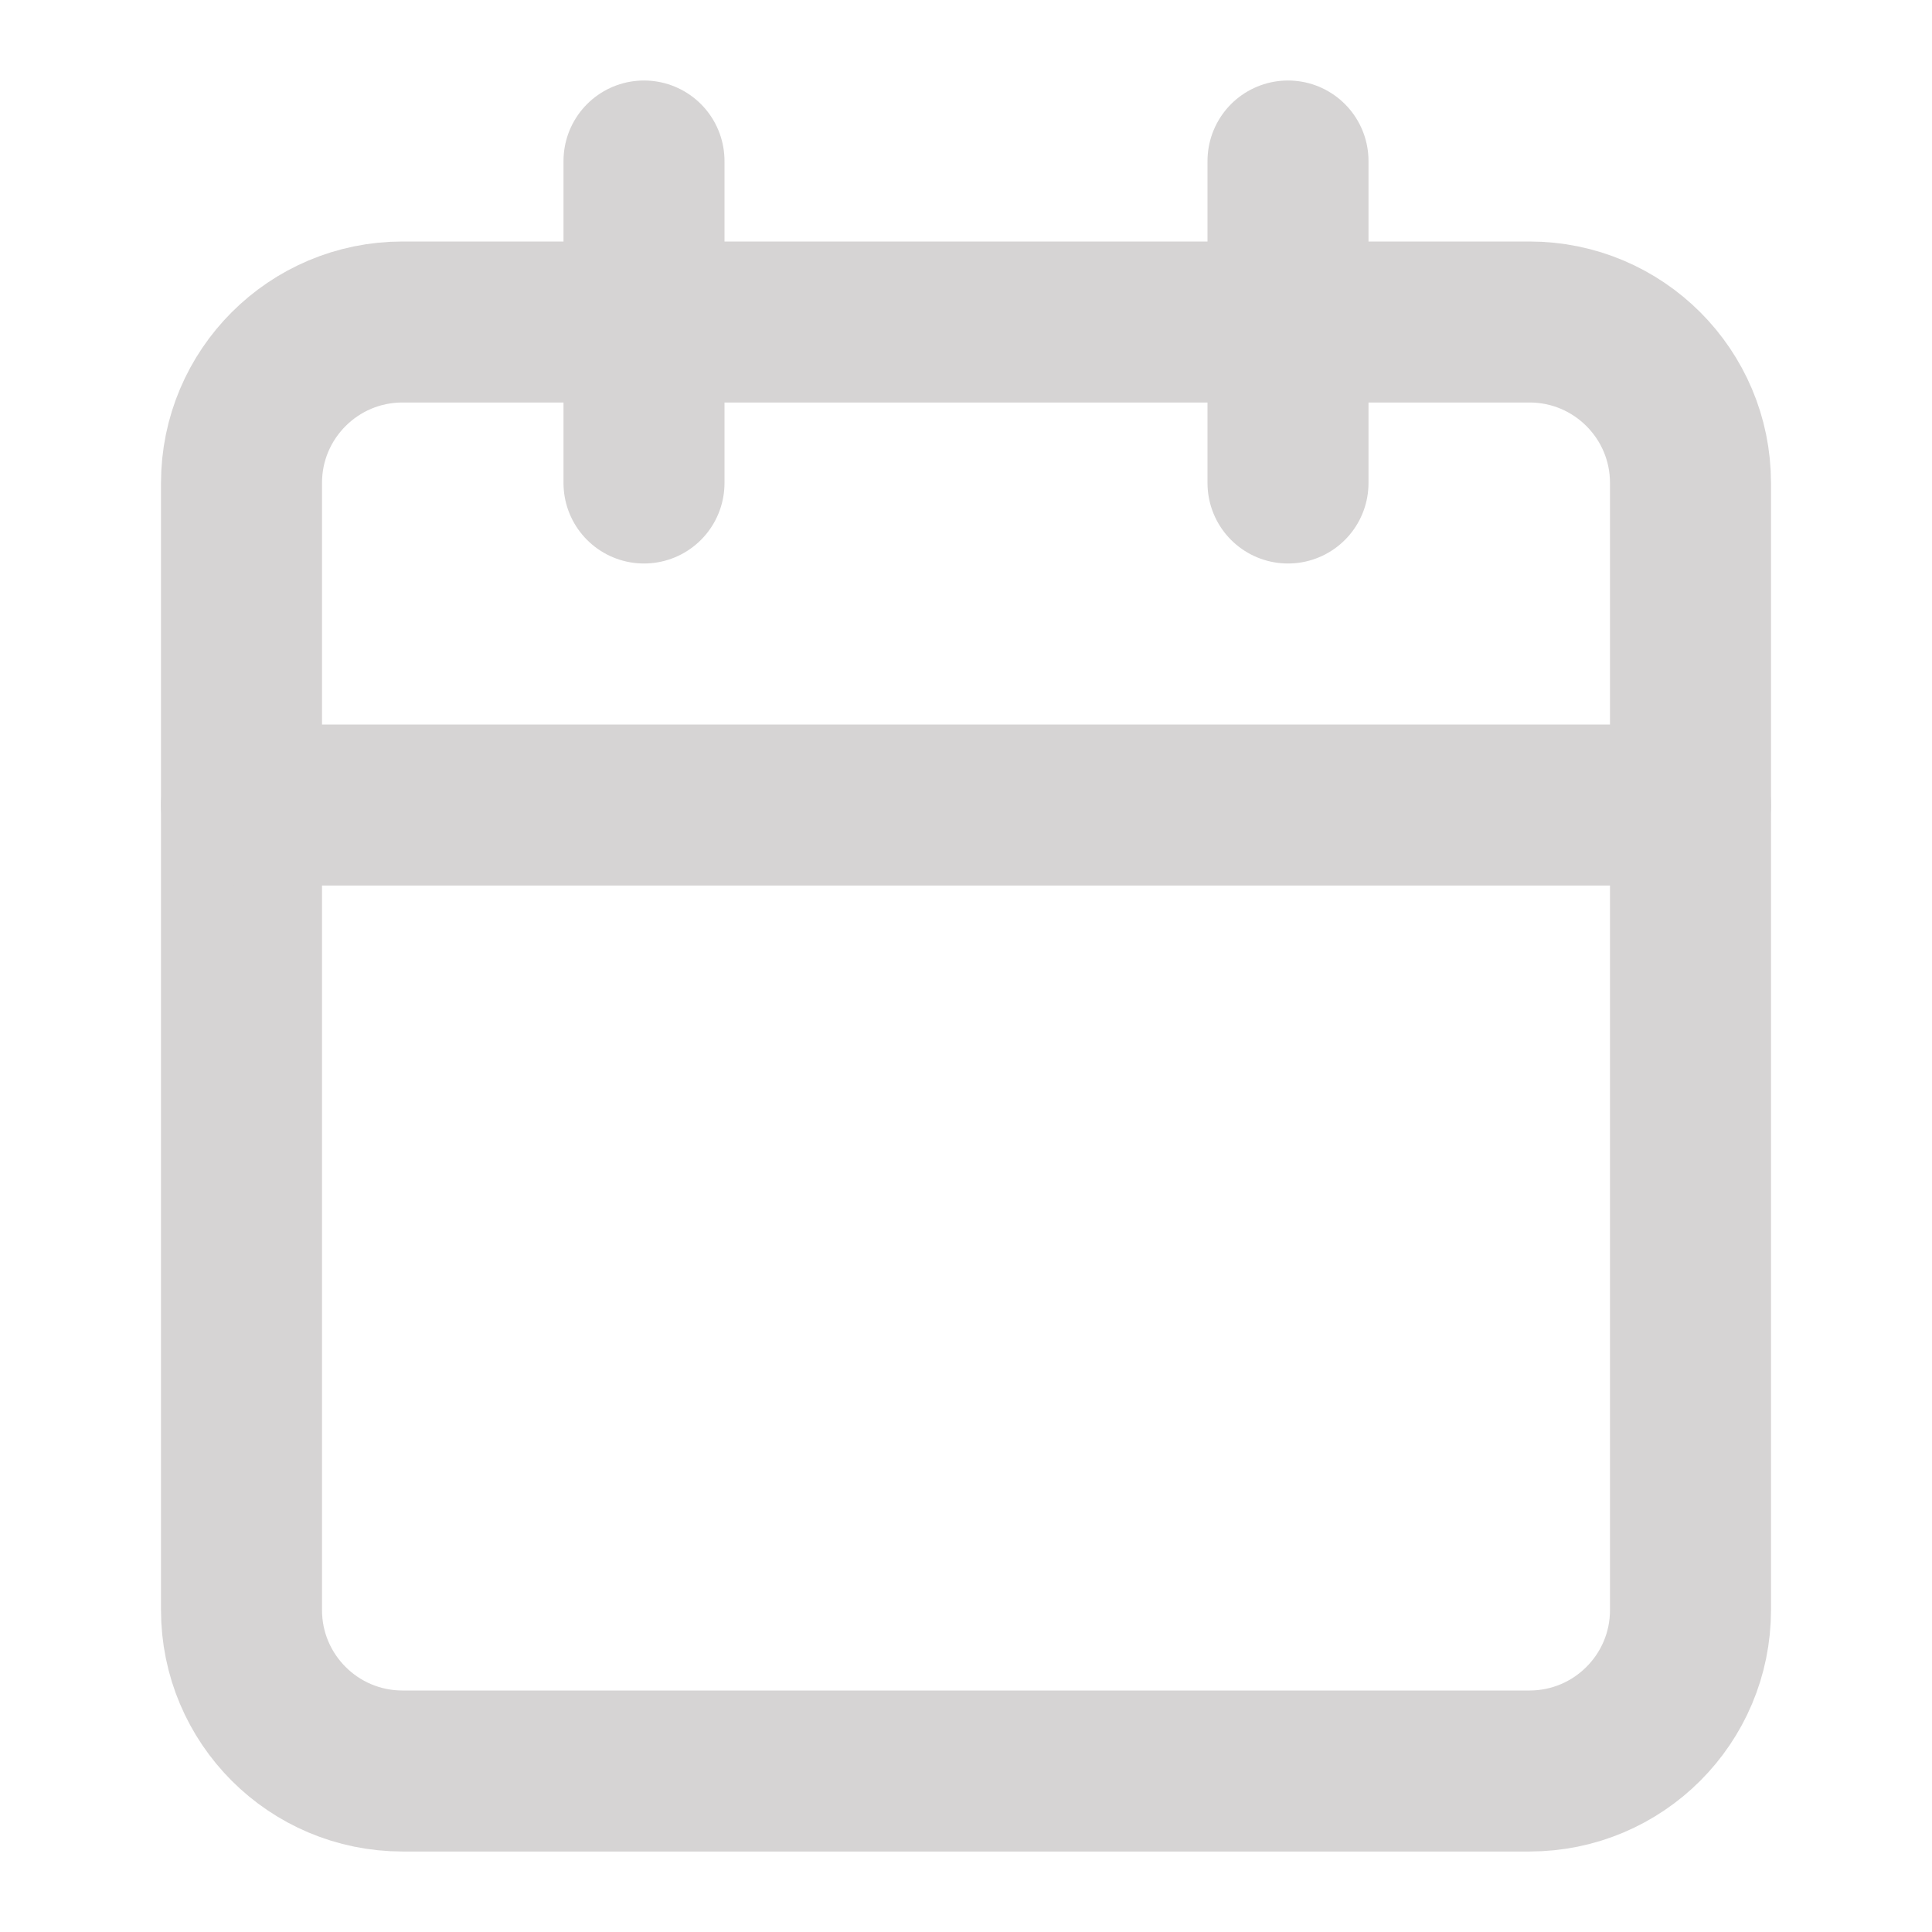
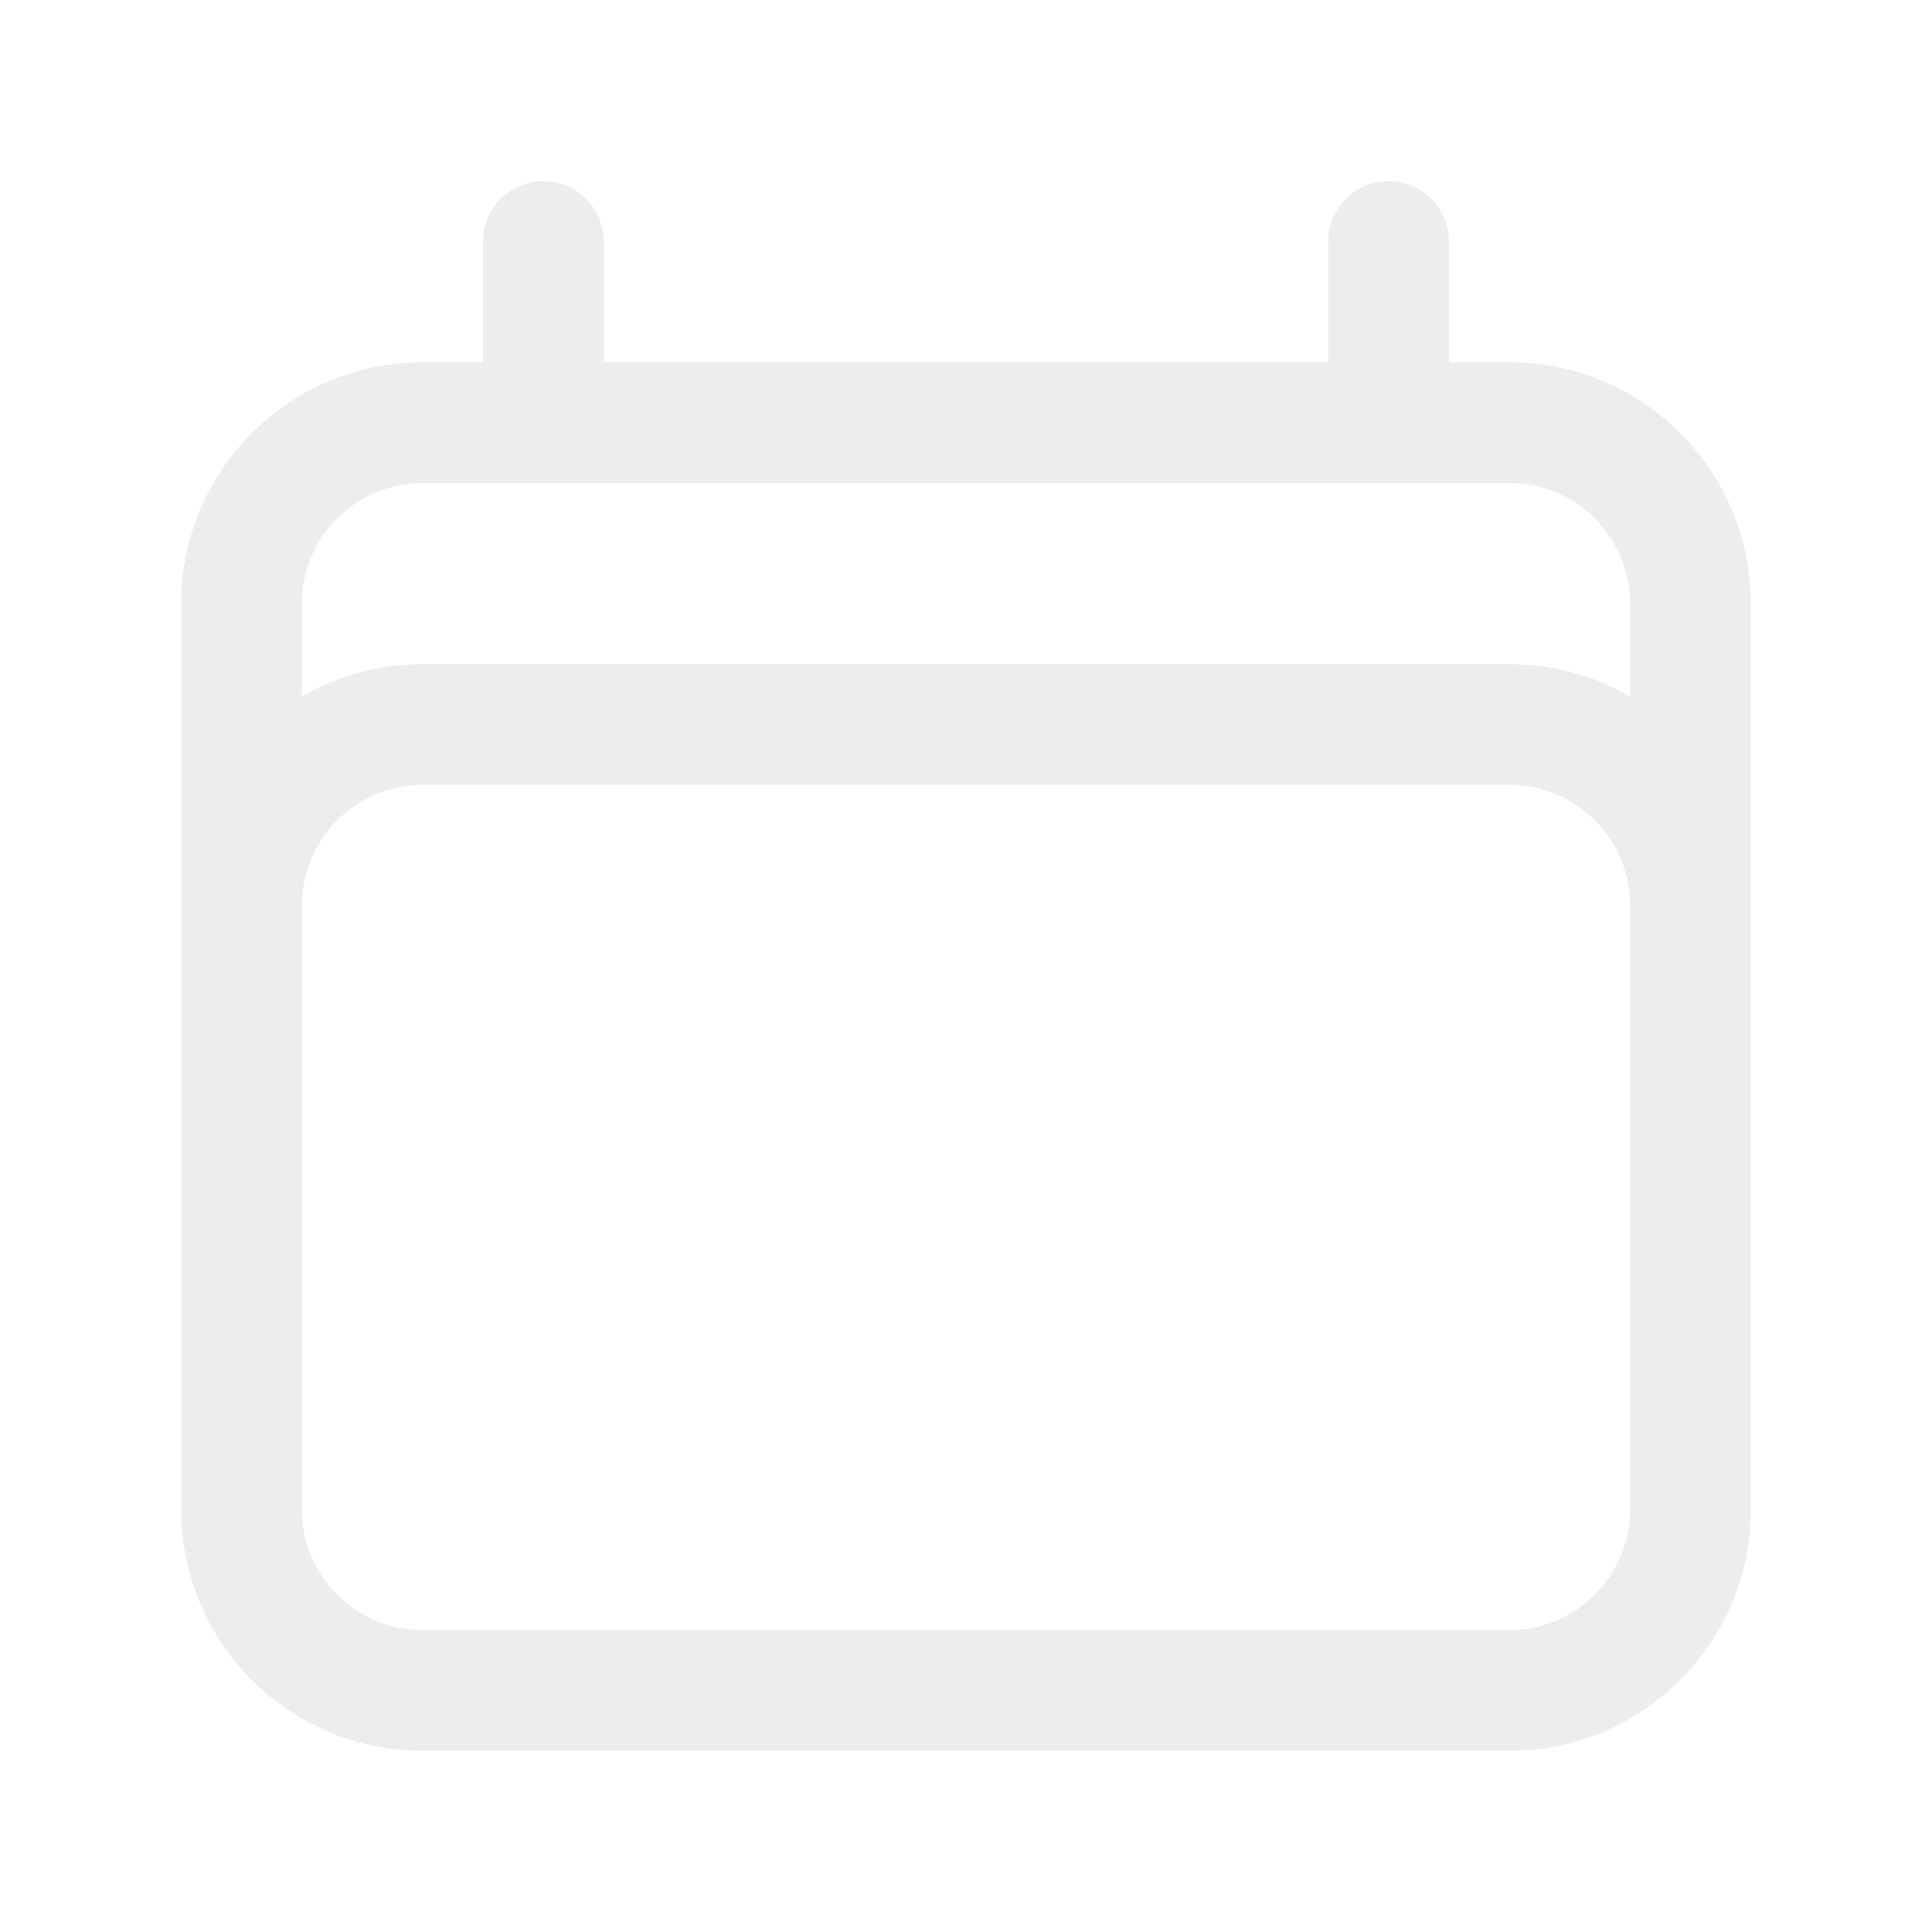
- <svg xmlns="http://www.w3.org/2000/svg" width="24" height="24" viewBox="0 0 24 24" fill="none" stroke="#d6d4d4" stroke-width="2" stroke-linecap="round" stroke-linejoin="round" class="lucide lucide-calendar">
-   <rect width="18" height="18" x="3" y="4" rx="2" ry="2" />
-   <line x1="16" x2="16" y1="2" y2="6" />
-   <line x1="8" x2="8" y1="2" y2="6" />
-   <line x1="3" x2="21" y1="10" y2="10" />
+ <svg xmlns="http://www.w3.org/2000/svg" fill="none" viewBox="0 0 24 24" stroke-width="1.5" stroke="#ededed" class="w-6 h-6">
+   <path stroke-linecap="round" stroke-linejoin="round" d="M6.75 3v2.25M17.25 3v2.25M3 18.75V7.5a2.25 2.25 0 0 1 2.25-2.25h13.5A2.25 2.25 0 0 1 21 7.5v11.25m-18 0A2.25 2.25 0 0 0 5.25 21h13.5A2.25 2.25 0 0 0 21 18.75m-18 0v-7.5A2.25 2.25 0 0 1 5.25 9h13.5A2.25 2.25 0 0 1 21 11.25v7.5" />
</svg>
